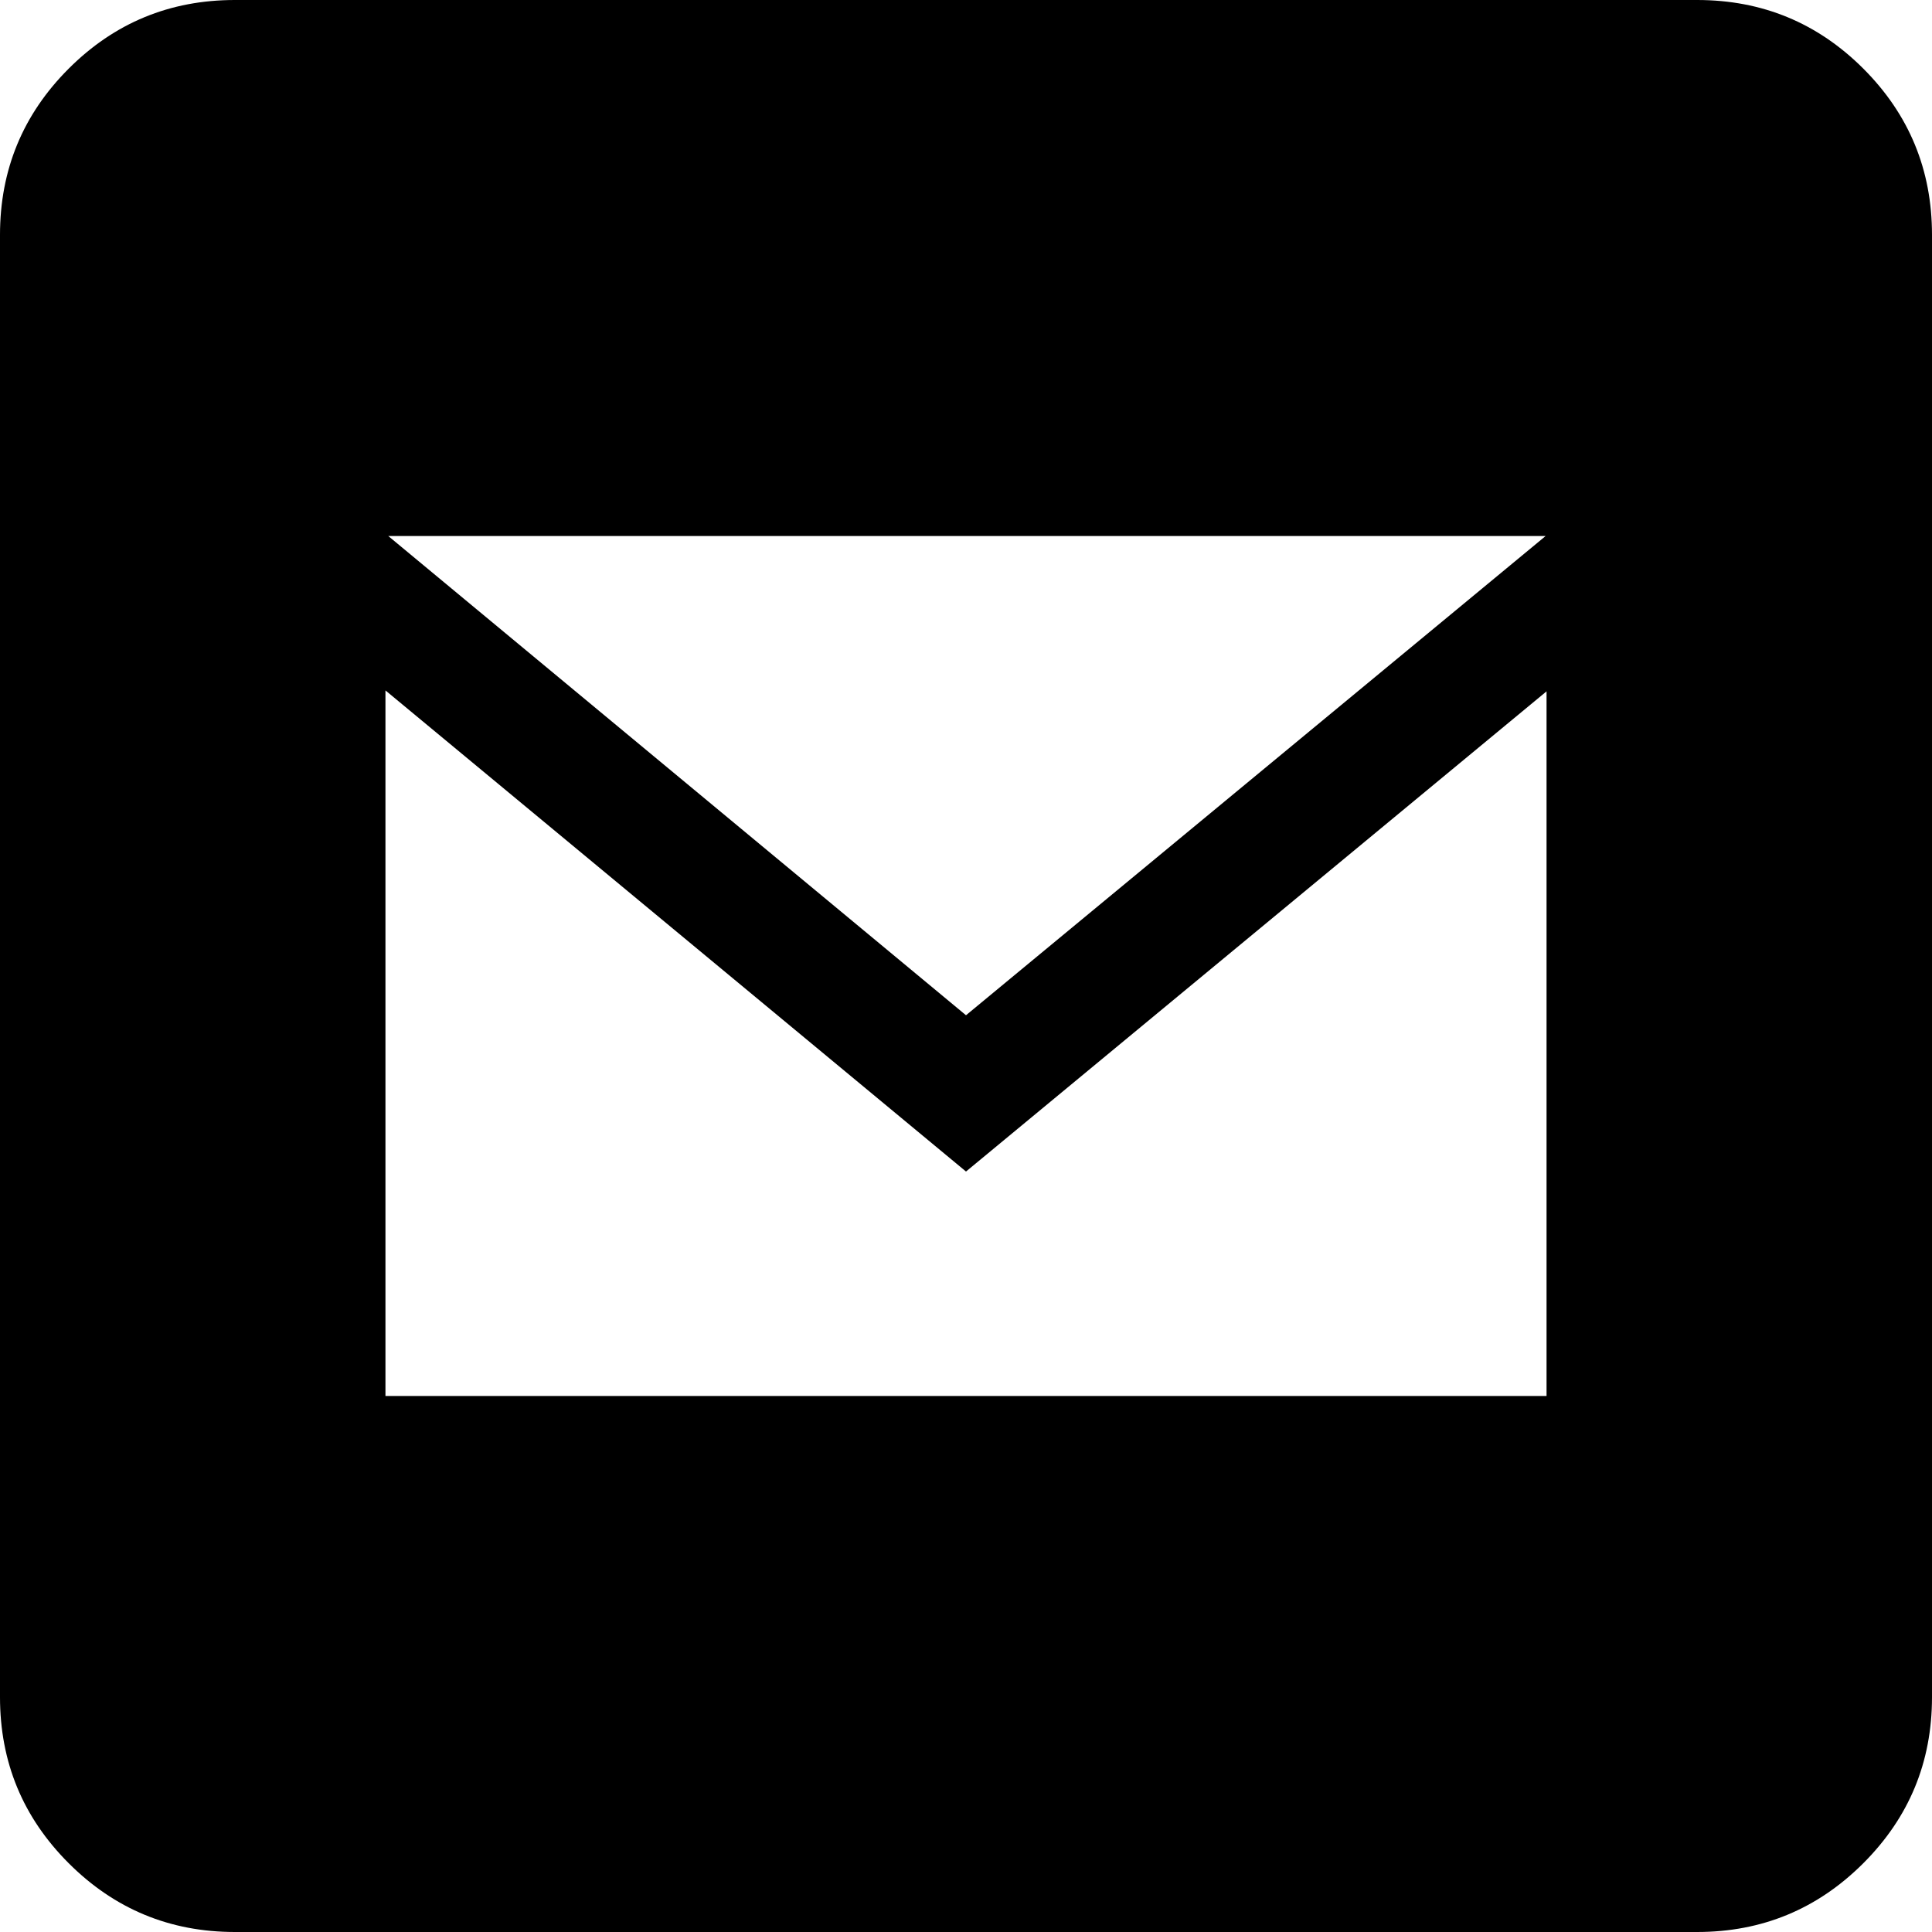
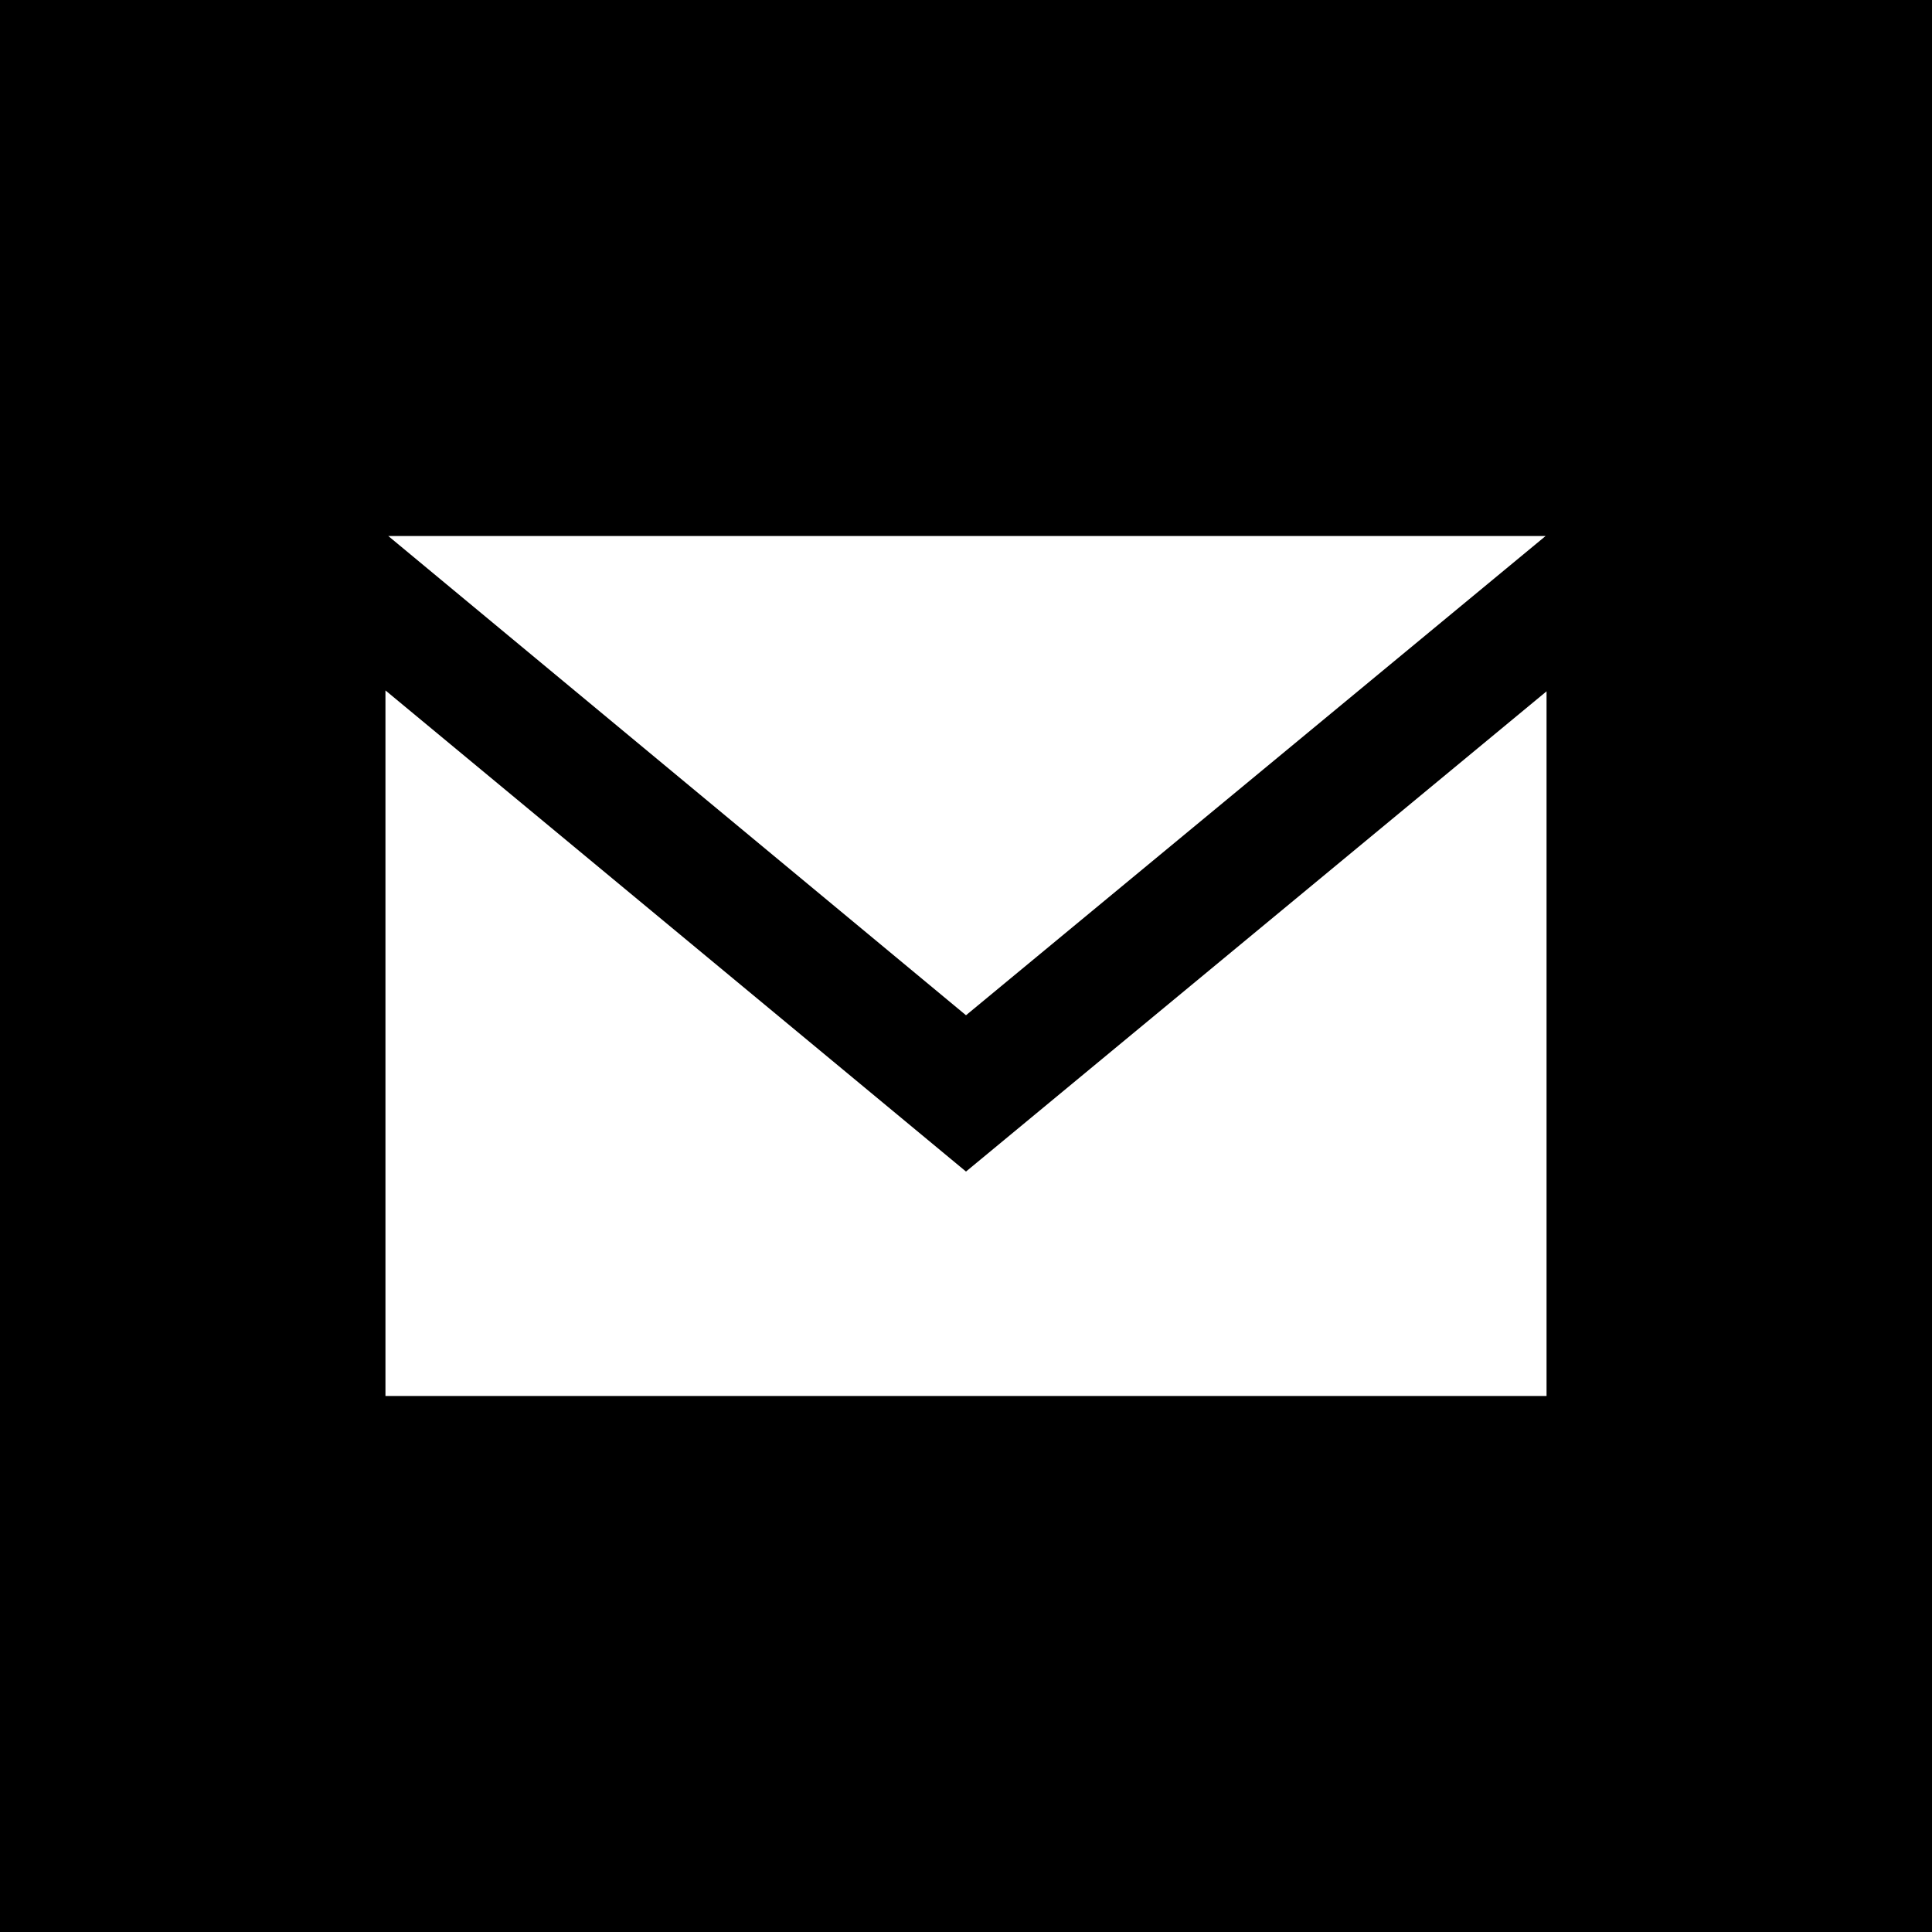
- <svg xmlns="http://www.w3.org/2000/svg" width="100" height="100" viewBox="0 0 100 100" id="svg2" version="1.1">
-   <defs id="defs8" />
-   <path d="M 87.843,0 C 91.209,0 94.077,1.185 96.447,3.554 98.815,5.923 100,8.791 100,12.157 L 100,87.843 C 100,91.209 98.815,94.069 96.447,96.438 94.078,98.807 91.209,100 87.843,100 L 12.157,100 C 8.792,100 5.923,98.807 3.554,96.438 1.185,94.069 0,91.209 0,87.843 L 0,12.157 C 0,8.792 1.185,5.923 3.554,3.554 5.923,1.185 8.791,0 12.157,0 L 87.843,0 Z M 80.049,72.255 80.049,35.784 50,60.638 19.951,35.736 19.951,72.255 80.049,72.255 Z M 80,27.745 20.098,27.745 50,52.549 80,27.745 Z" id="path4" style="fill:#000000;fill-opacity:1" />
+ <svg xmlns="http://www.w3.org/2000/svg" width="100" height="100" viewBox="0 0 100 100" id="svg4143" version="1.1">
+   <defs id="defs4145" />
+   <path style="fill:#000000;fill-opacity:1;stroke:none;stroke-opacity:1" d="M 0 0 L 0 100 L 100 100 L 100 0 L 0 0 z M 20.098 27.744 L 80 27.744 L 50 52.549 L 20.098 27.744 z M 19.951 35.736 L 50 60.639 L 80.049 35.783 L 80.049 72.256 L 19.951 72.256 L 19.951 35.736 z " id="rect4154" />
</svg>
